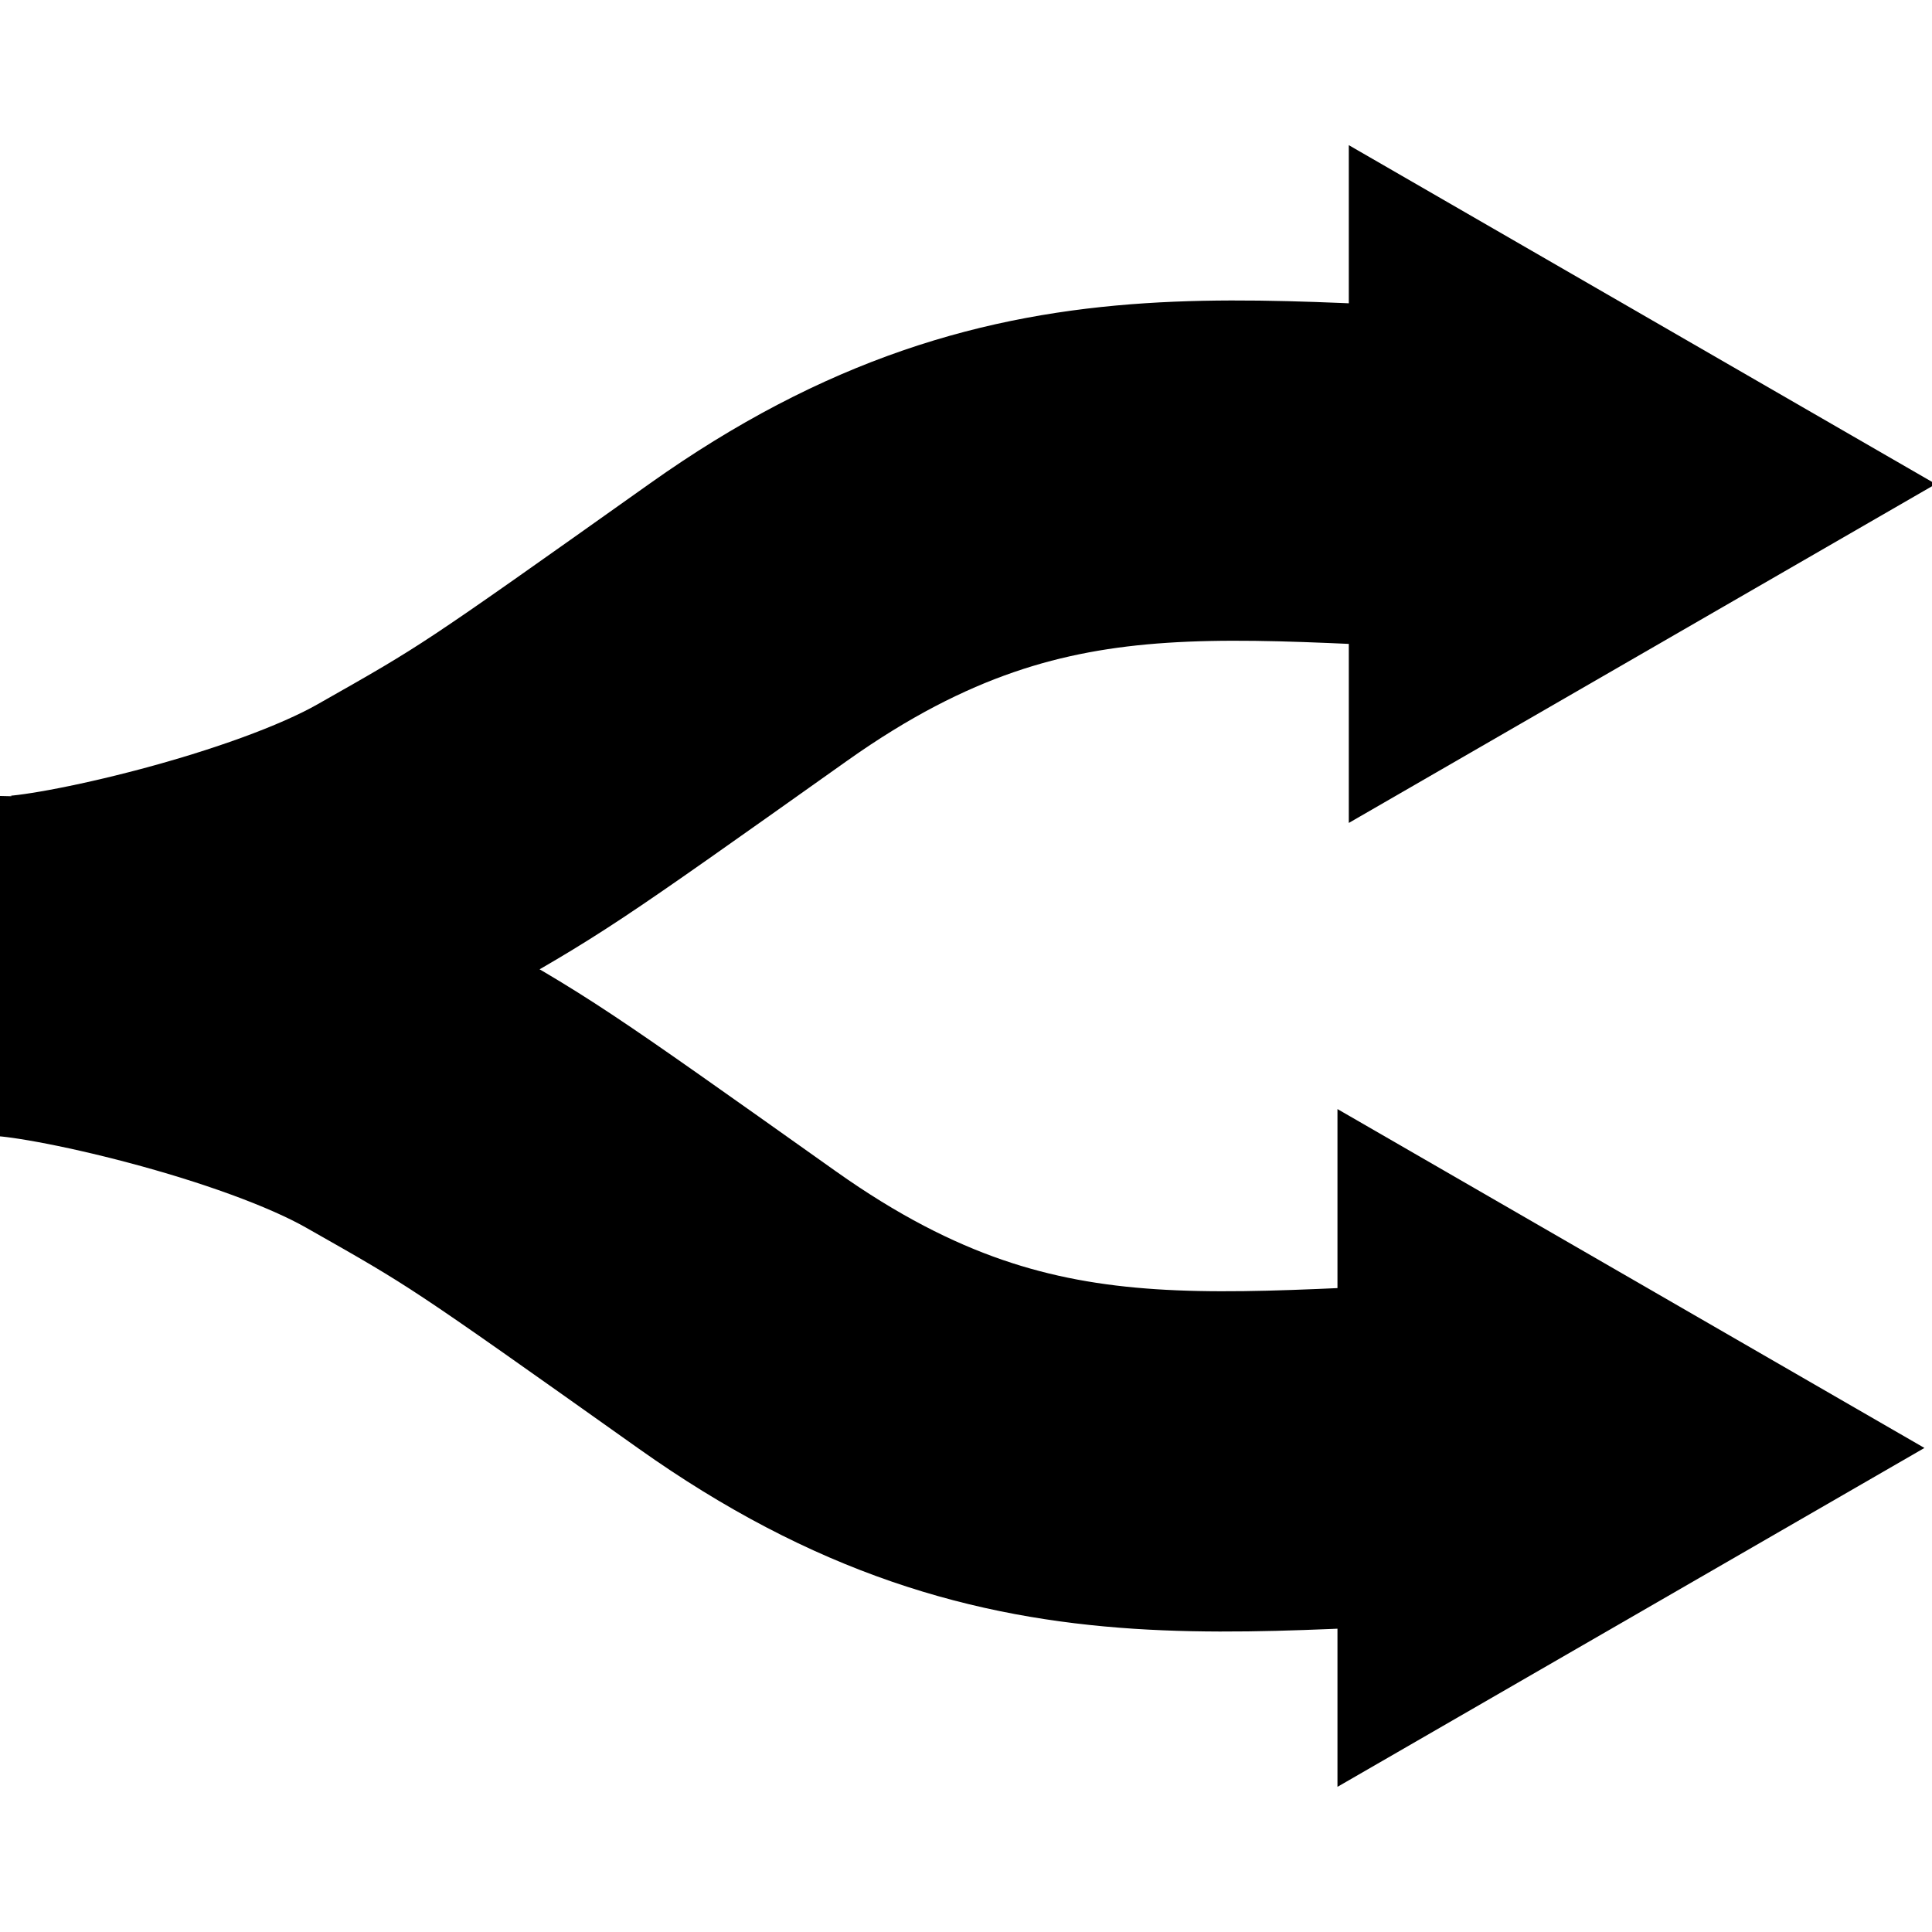
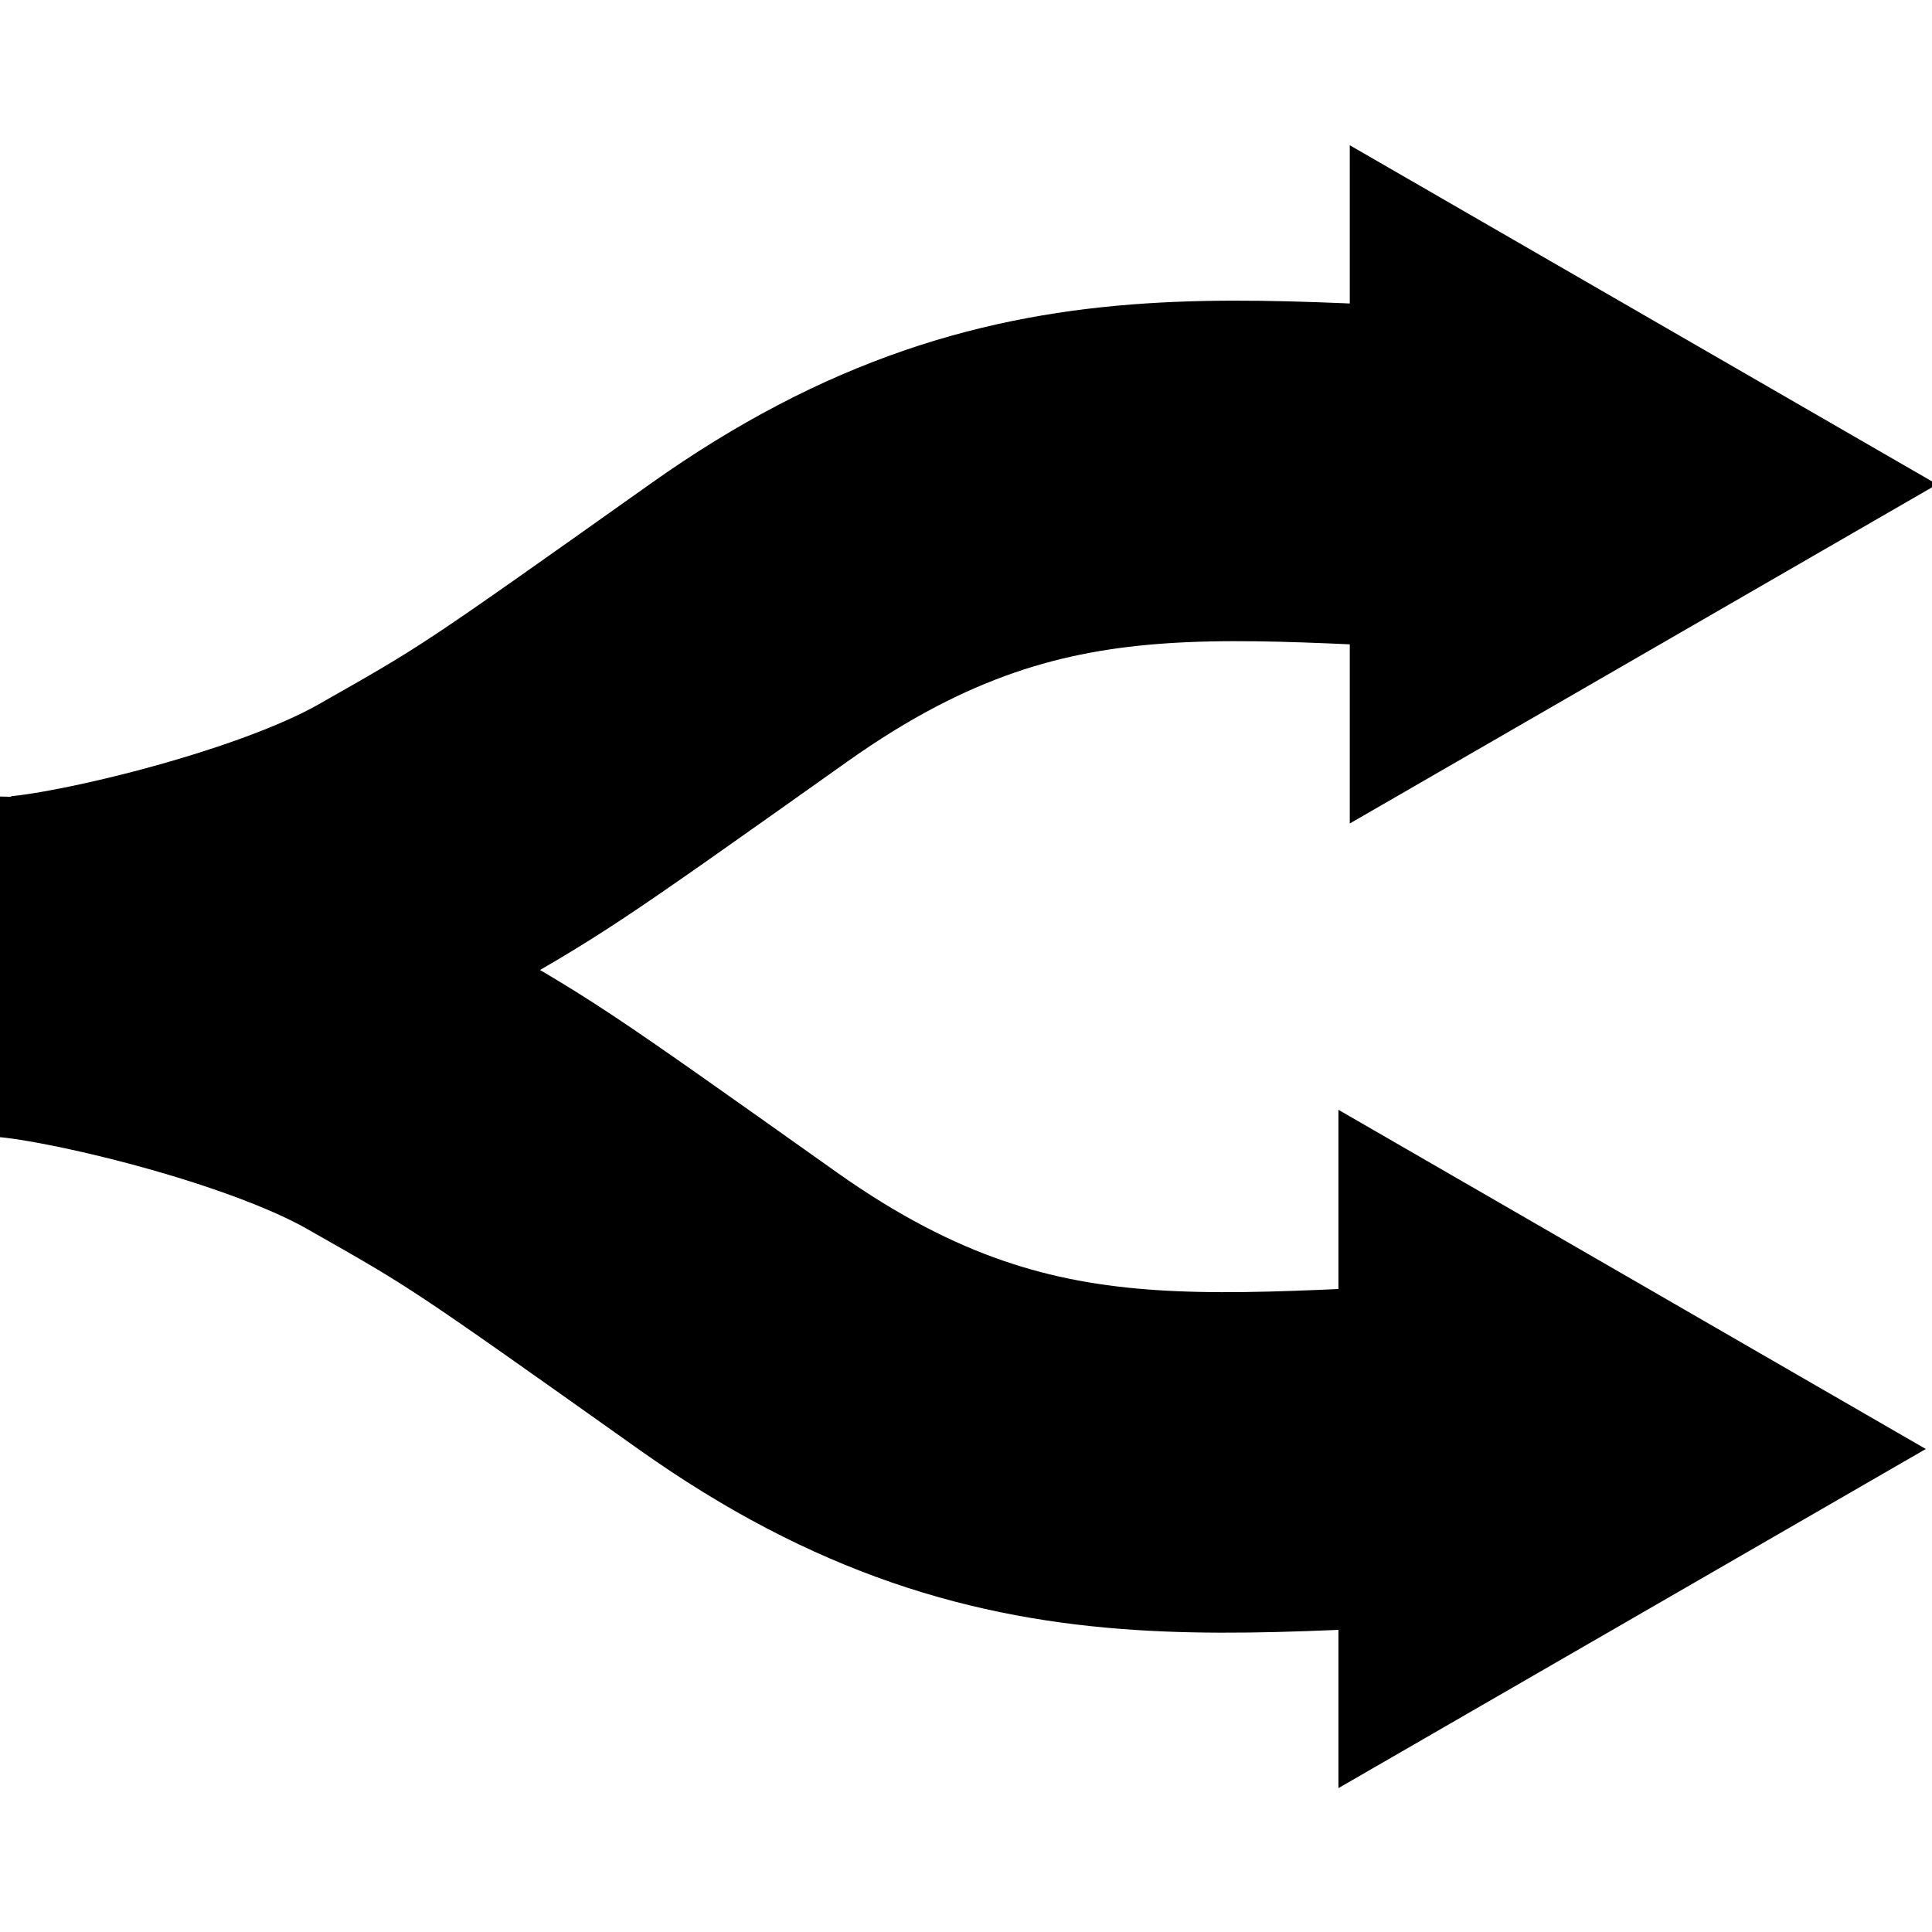
- <svg xmlns="http://www.w3.org/2000/svg" fill="currentColor" stroke="currentColor" viewBox="0 -6.528 511 511">
-   <path stroke-width="90" d="M3 248.945c15 0 73-12.945 103-29.945s30-17 92-61c78.497-55.707 134-37.055 225-37.055" />
-   <path d="m511 121.5-153.75 88.768V32.732z" />
-   <path stroke-width="90" d="M0 249c15 0 73 12.945 103 29.945s30 17 92 61C273.497 395.652 329 377 420 377" />
-   <path d="m508 376.445-153.75-88.767v177.535z" />
+ <svg xmlns="http://www.w3.org/2000/svg" width="24" height="24" fill="currentColor" stroke="currentColor" viewBox="0 0 24 24">
+   <path stroke-width="4.23" d="M.141 12.007c.705 0 3.431-.608 4.841-1.407s1.41-.8 4.324-2.867c3.69-2.619 6.298-1.742 10.575-1.742" />
+   <path stroke-width=".047" d="m24.017 6.017-7.226 4.172V1.845z" />
+   <path stroke-width="4.23" d="M0 12.01c.705 0 3.431.608 4.841 1.407s1.41.799 4.324 2.867c3.69 2.618 6.298 1.742 10.575 1.742" />
+   <path stroke-width=".047" d="m23.876 18-7.226-4.173v8.345z" />
</svg>
